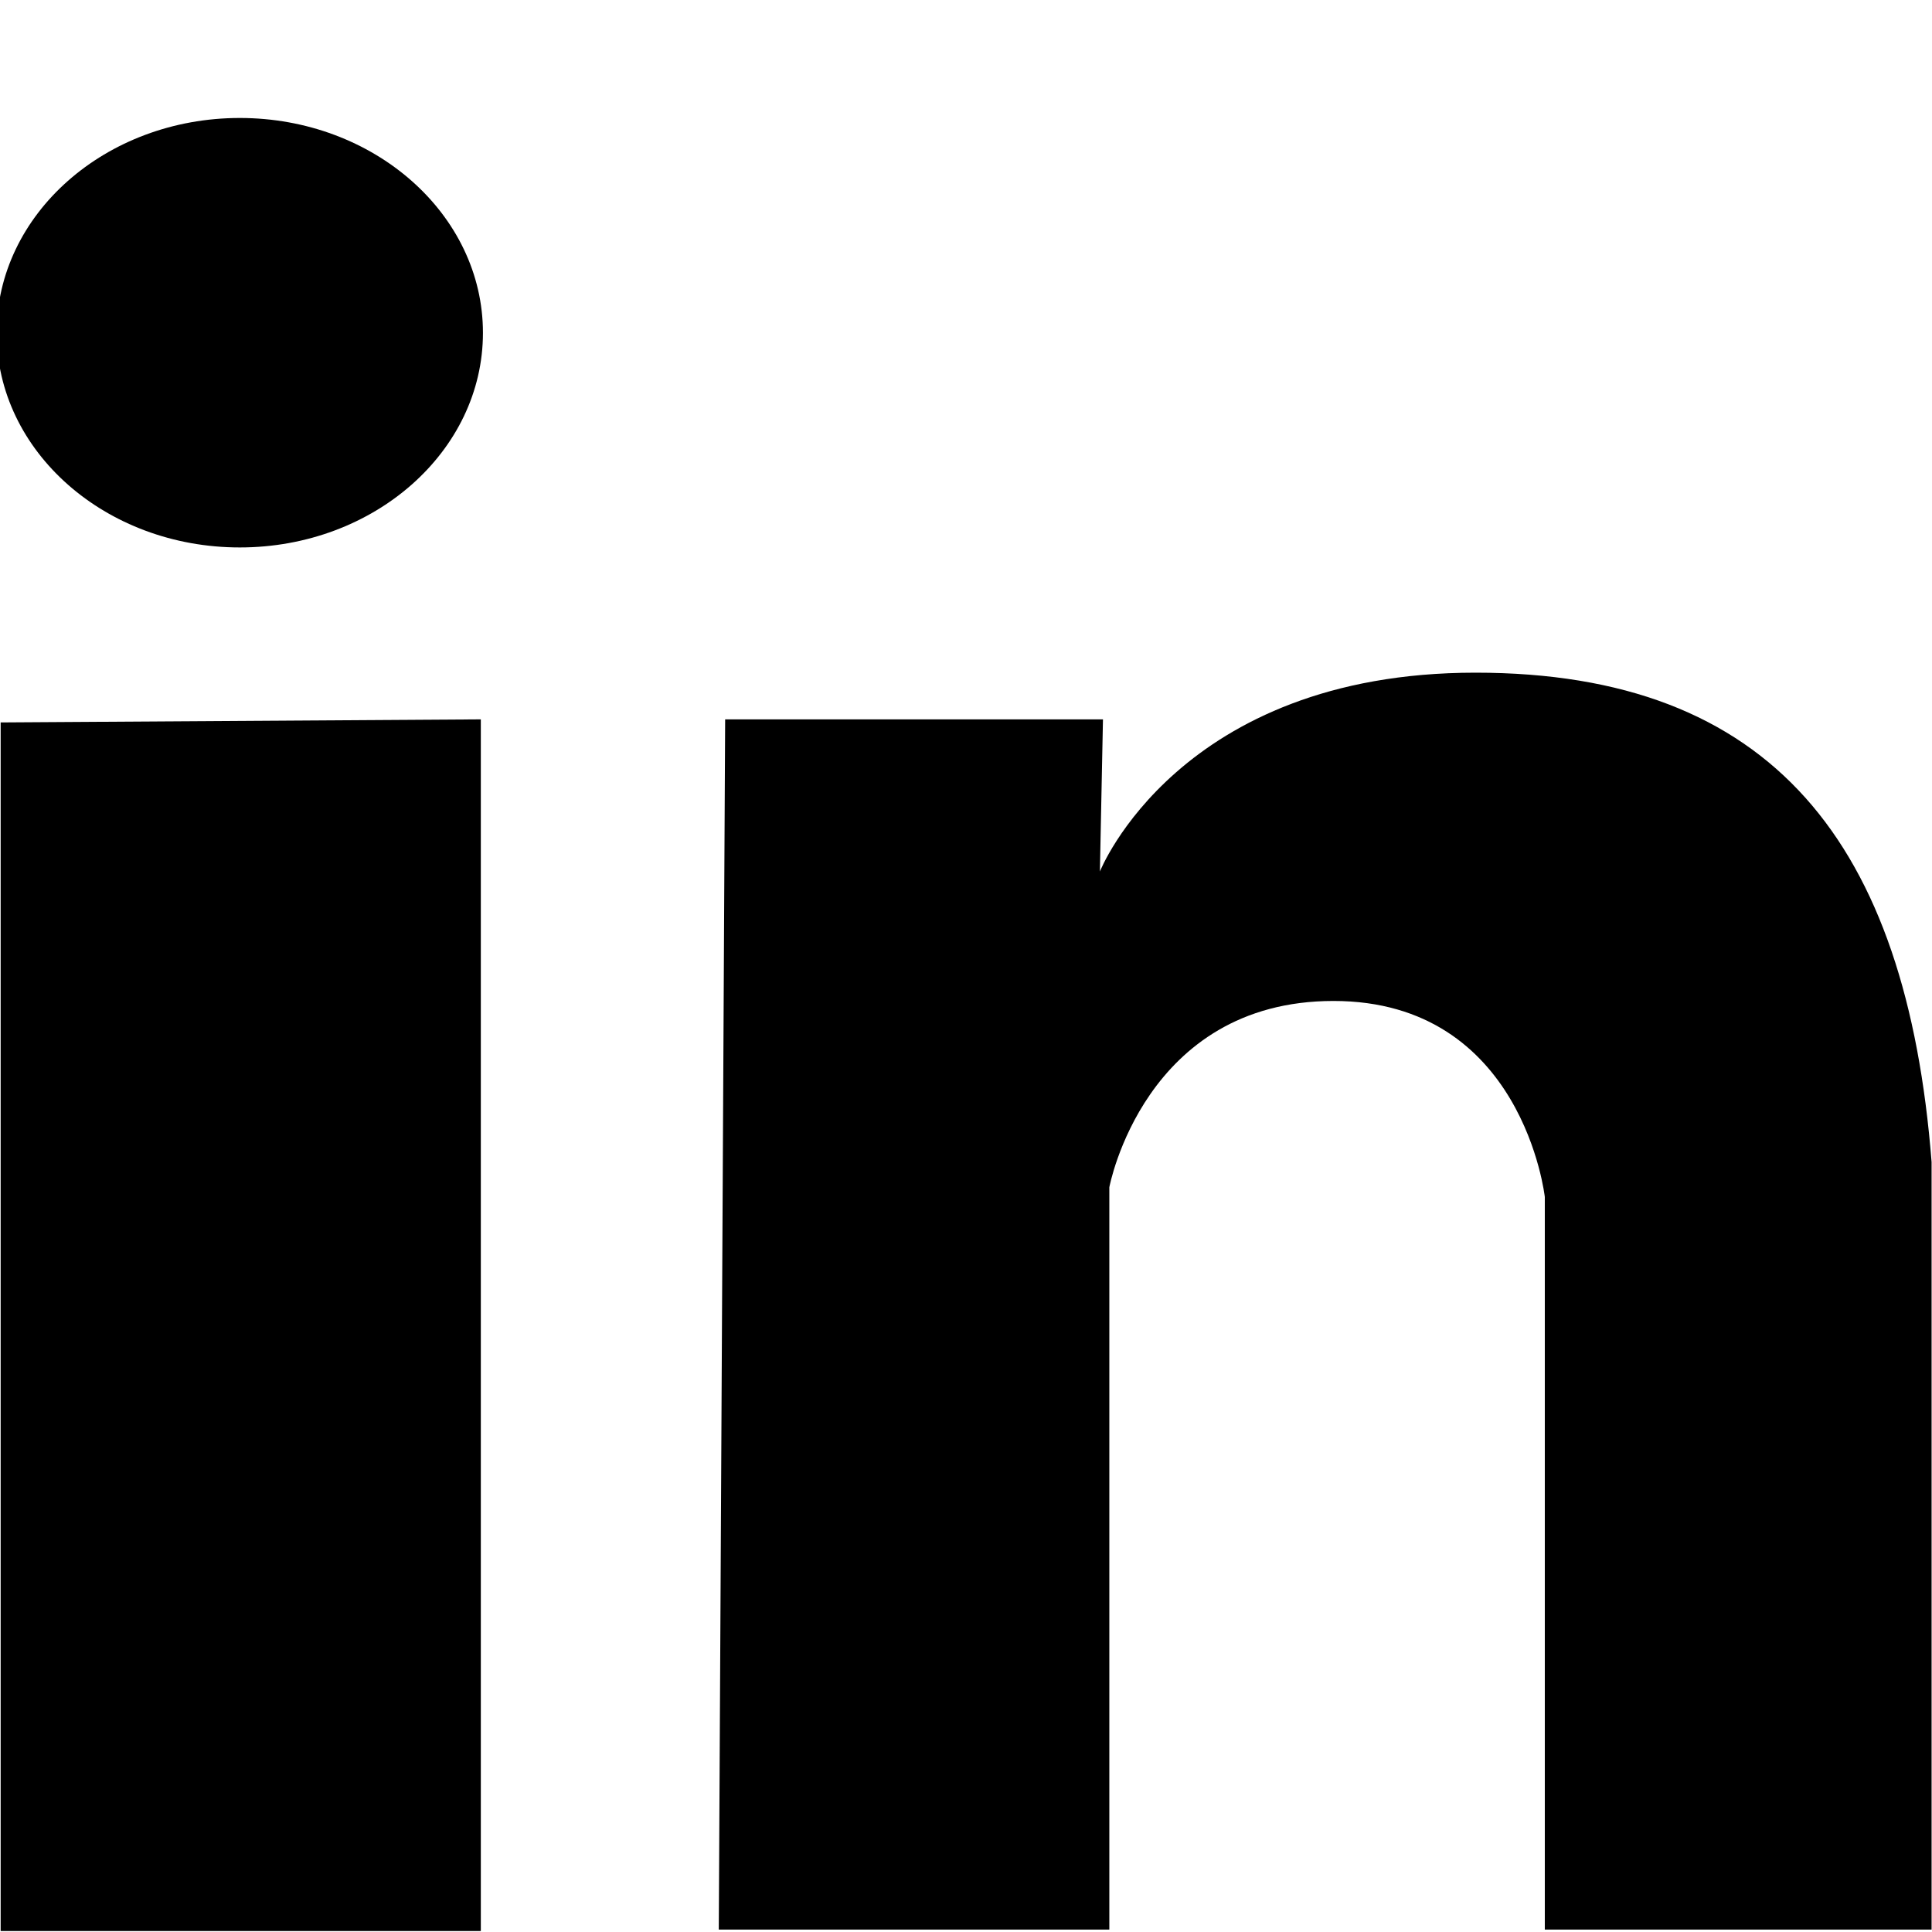
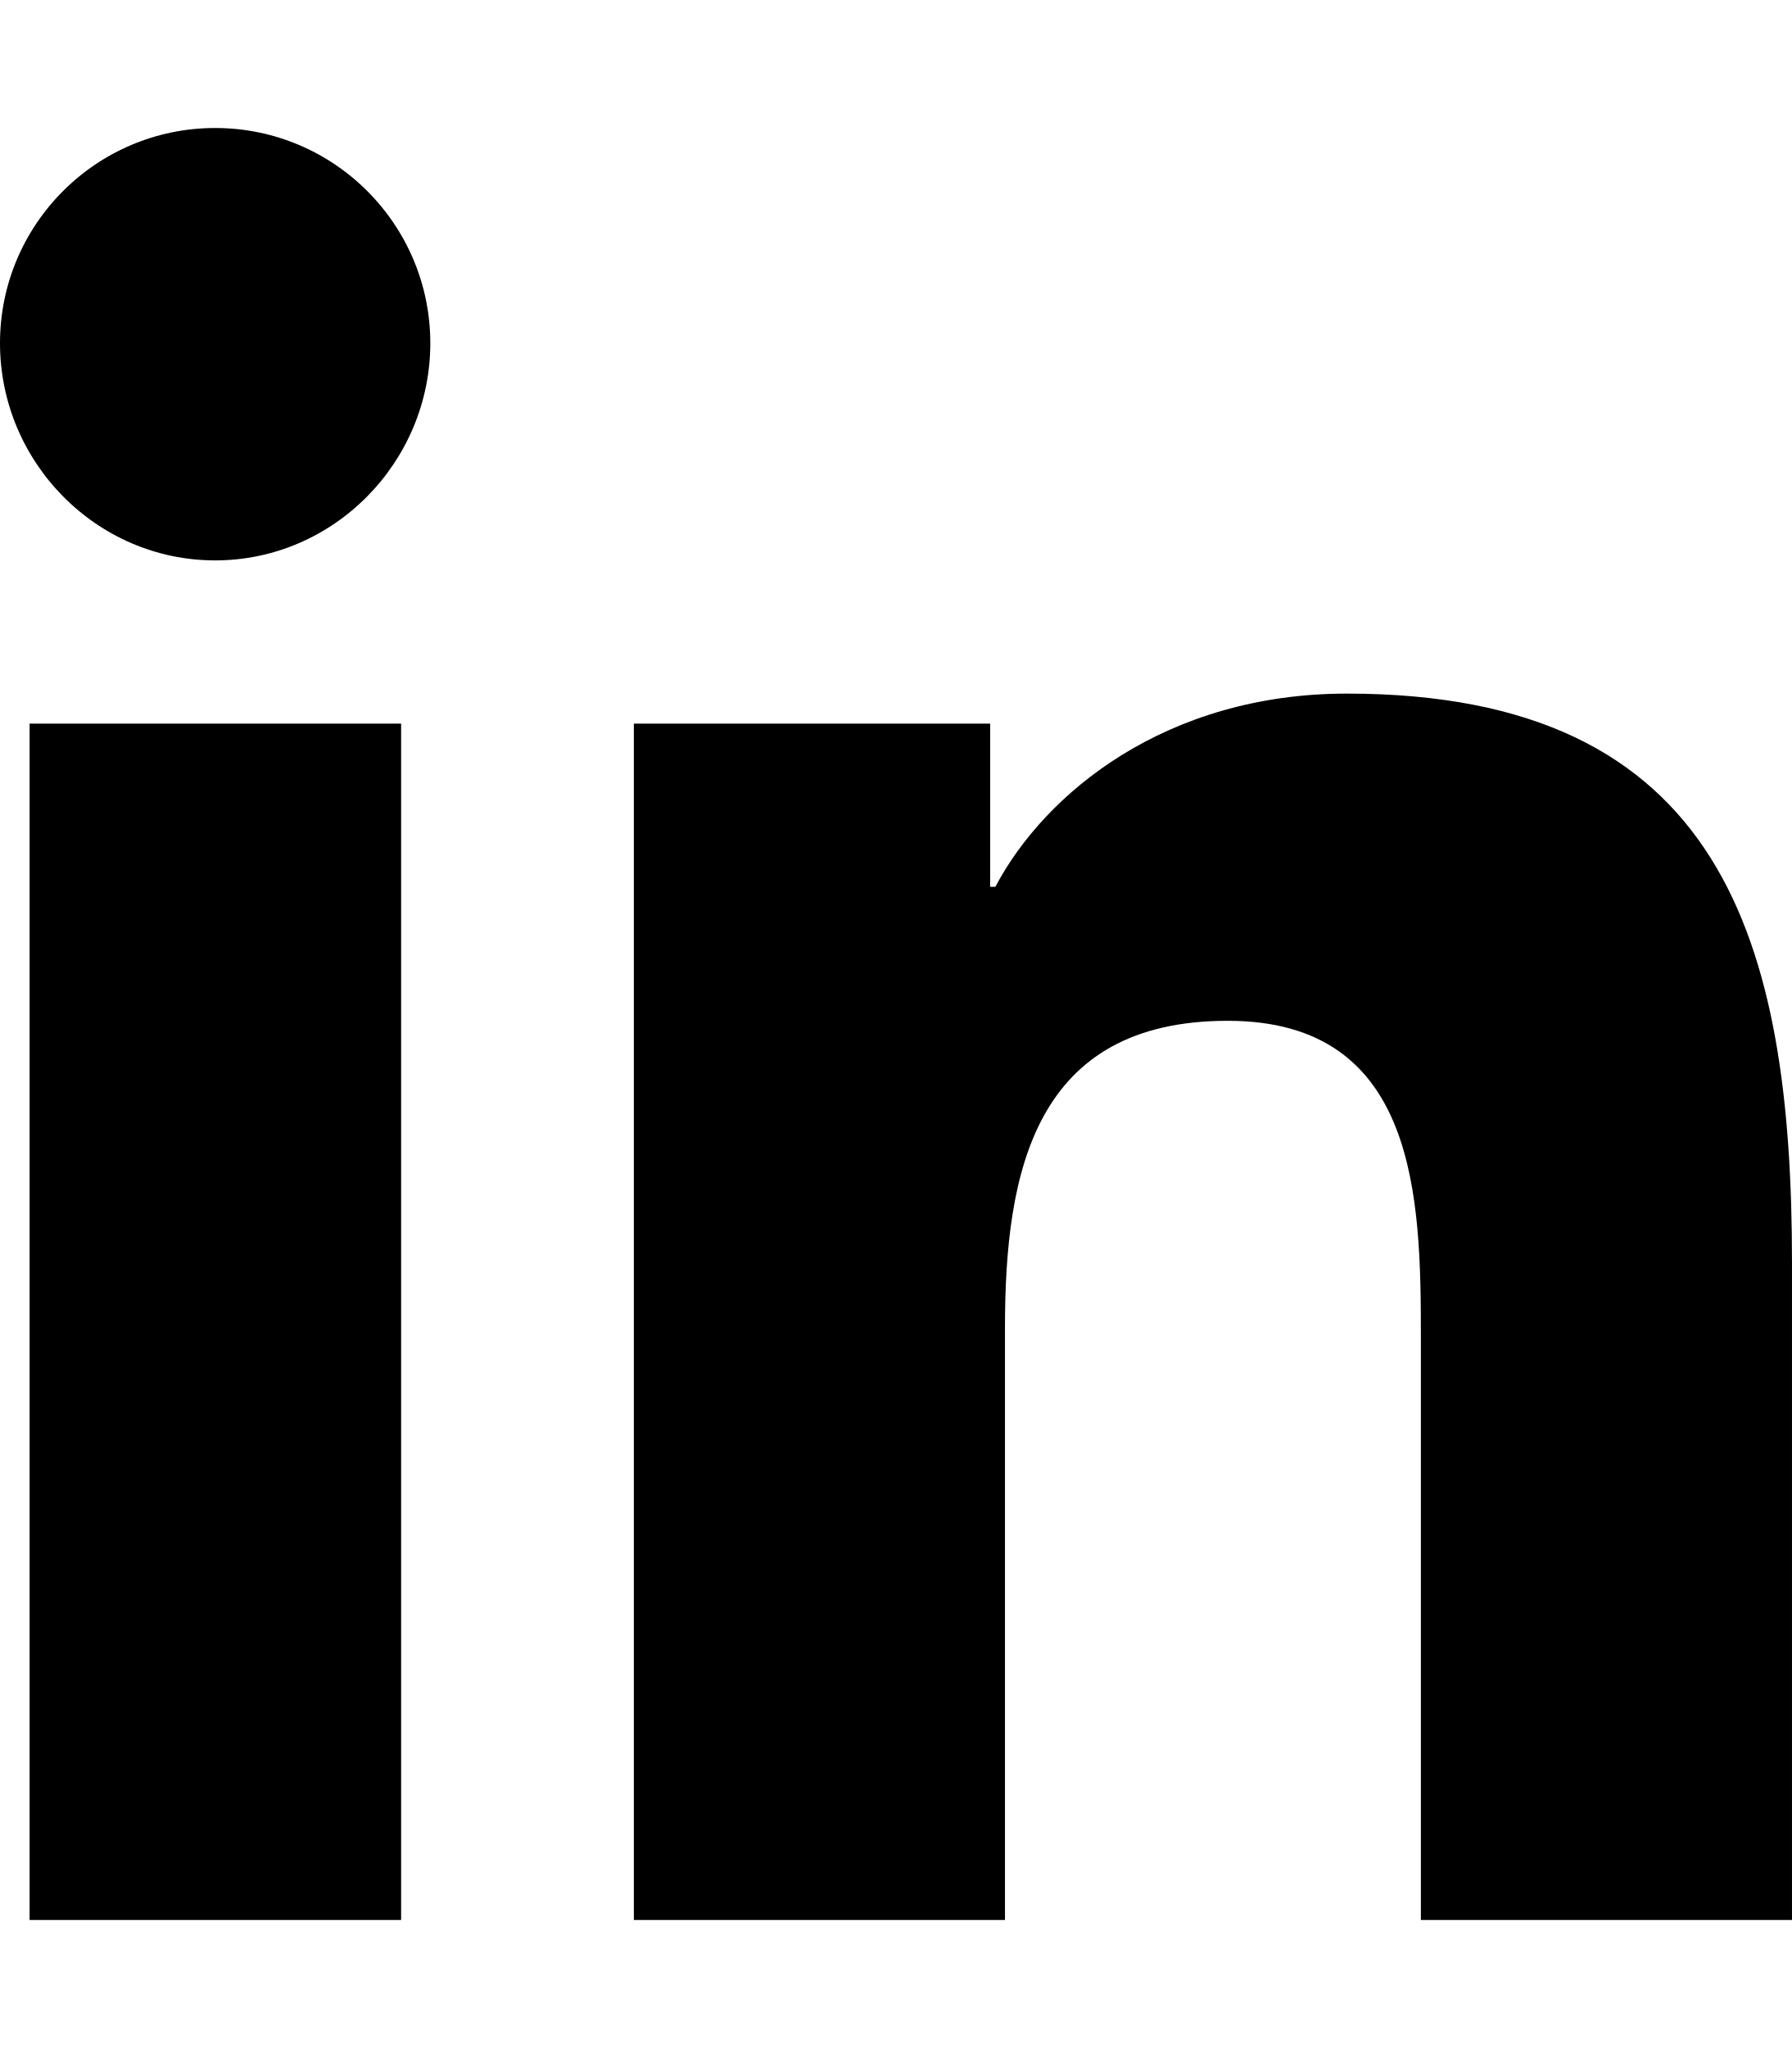
- <svg xmlns="http://www.w3.org/2000/svg" enable-background="new 0 0 512 512" height="512px" id="Layer_1" version="1.1" viewBox="0 0 512 512" width="512px" xml:space="preserve">
-   <g>
-     <path d="M409.391,511.359V317.203c0,0-5.75-51.938-56-51.938c-50.219,0-59.406,49.375-59.406,49.375v196.719h-103.5l1.688-320.719   h100.125l-0.813,40.313c0,0,20.876-52.688,99.531-52.688c78.625,0,114.25,45.188,120.875,129.688c0,84.531,0,203.406,0,203.406   H409.391z M63.547,145.078c-35.563,0-64.438-25.438-64.438-56.875s28.875-56.938,64.438-56.938s64.438,25.5,64.438,56.938   S99.109,145.078,63.547,145.078z M127.422,511.734H0.172V191.453l127.25-0.813V511.734z" />
-   </g>
+ <svg xmlns="http://www.w3.org/2000/svg" viewBox="0 0 448 512">
+   <path d="M100.3 480H7.4V180.9h92.9V480zM53.8 140.1C24.1 140.1 0 115.5 0 85.8 0 56.1 24.1 32 53.8 32c29.7 0 53.8 24.1 53.8 53.8 0 29.7-24.1 54.3-53.8 54.3zM448 480h-92.7V334.4c0-34.7-.7-79.2-48.3-79.2-48.3 0-55.7 37.7-55.7 76.7V480h-92.8V180.9h89.1v40.8h1.3c12.4-23.5 42.7-48.3 87.9-48.3 94 0 111.3 61.9 111.3 142.3V480z" />
</svg>
